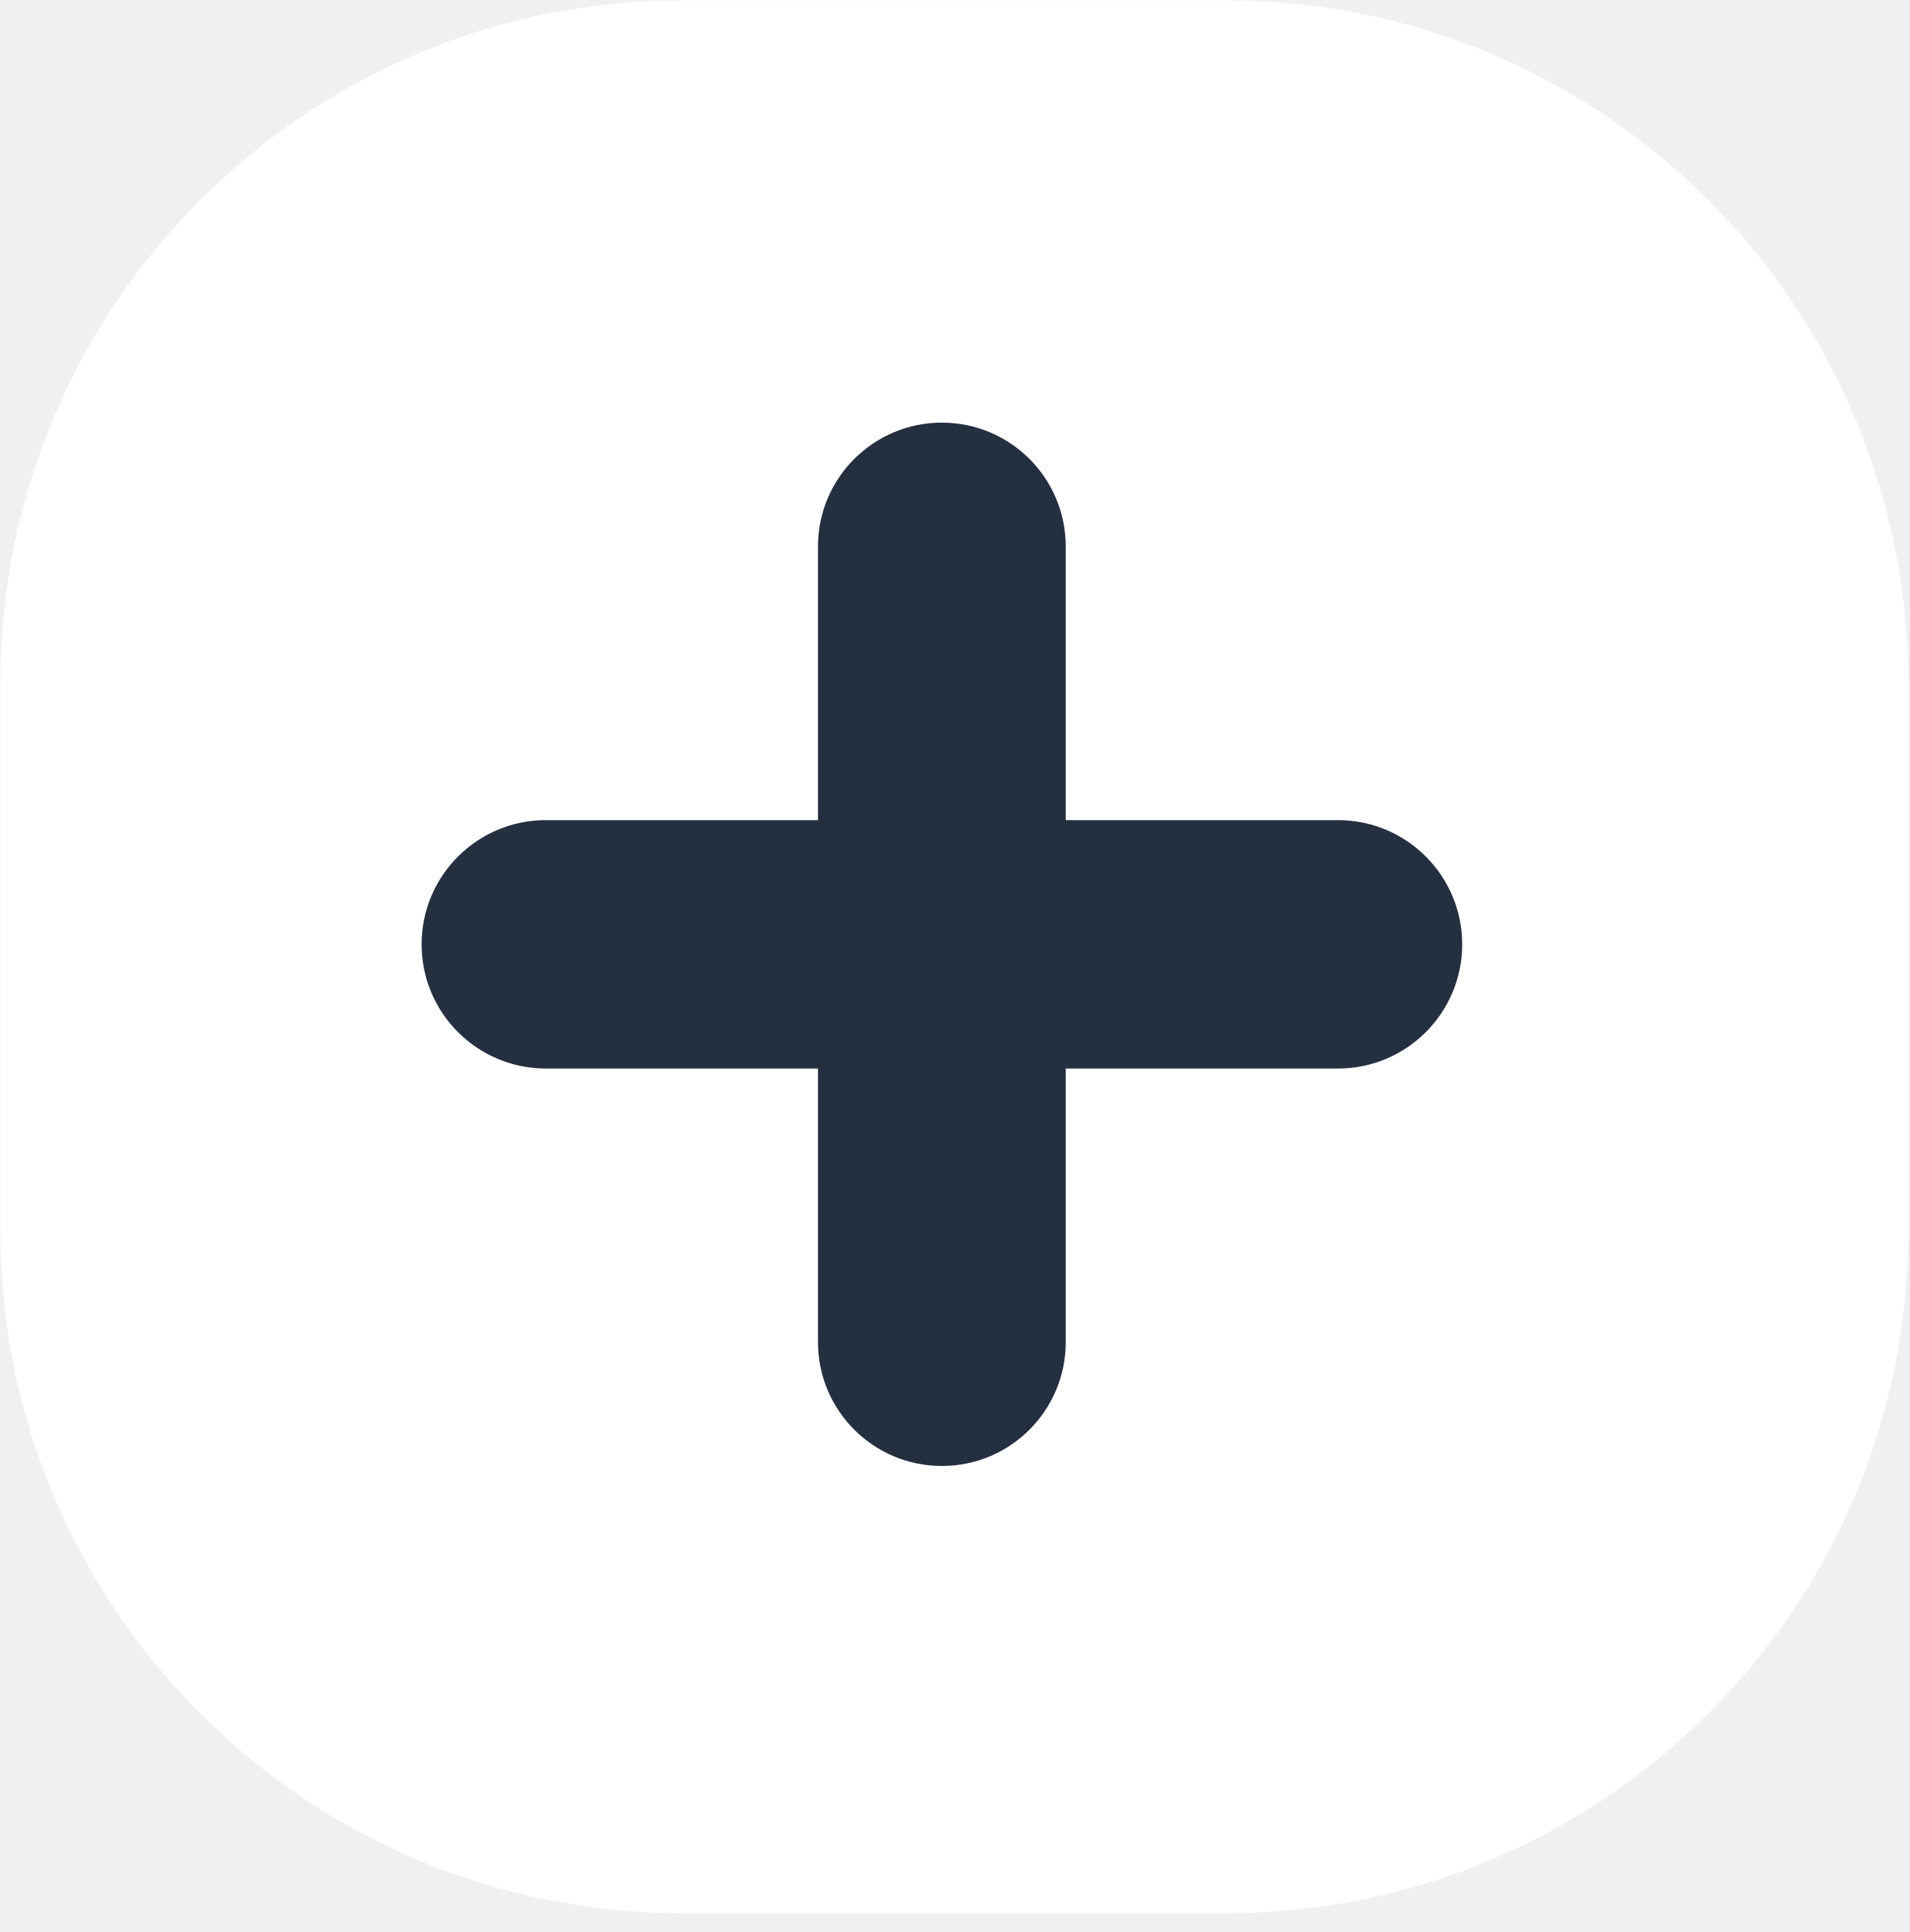
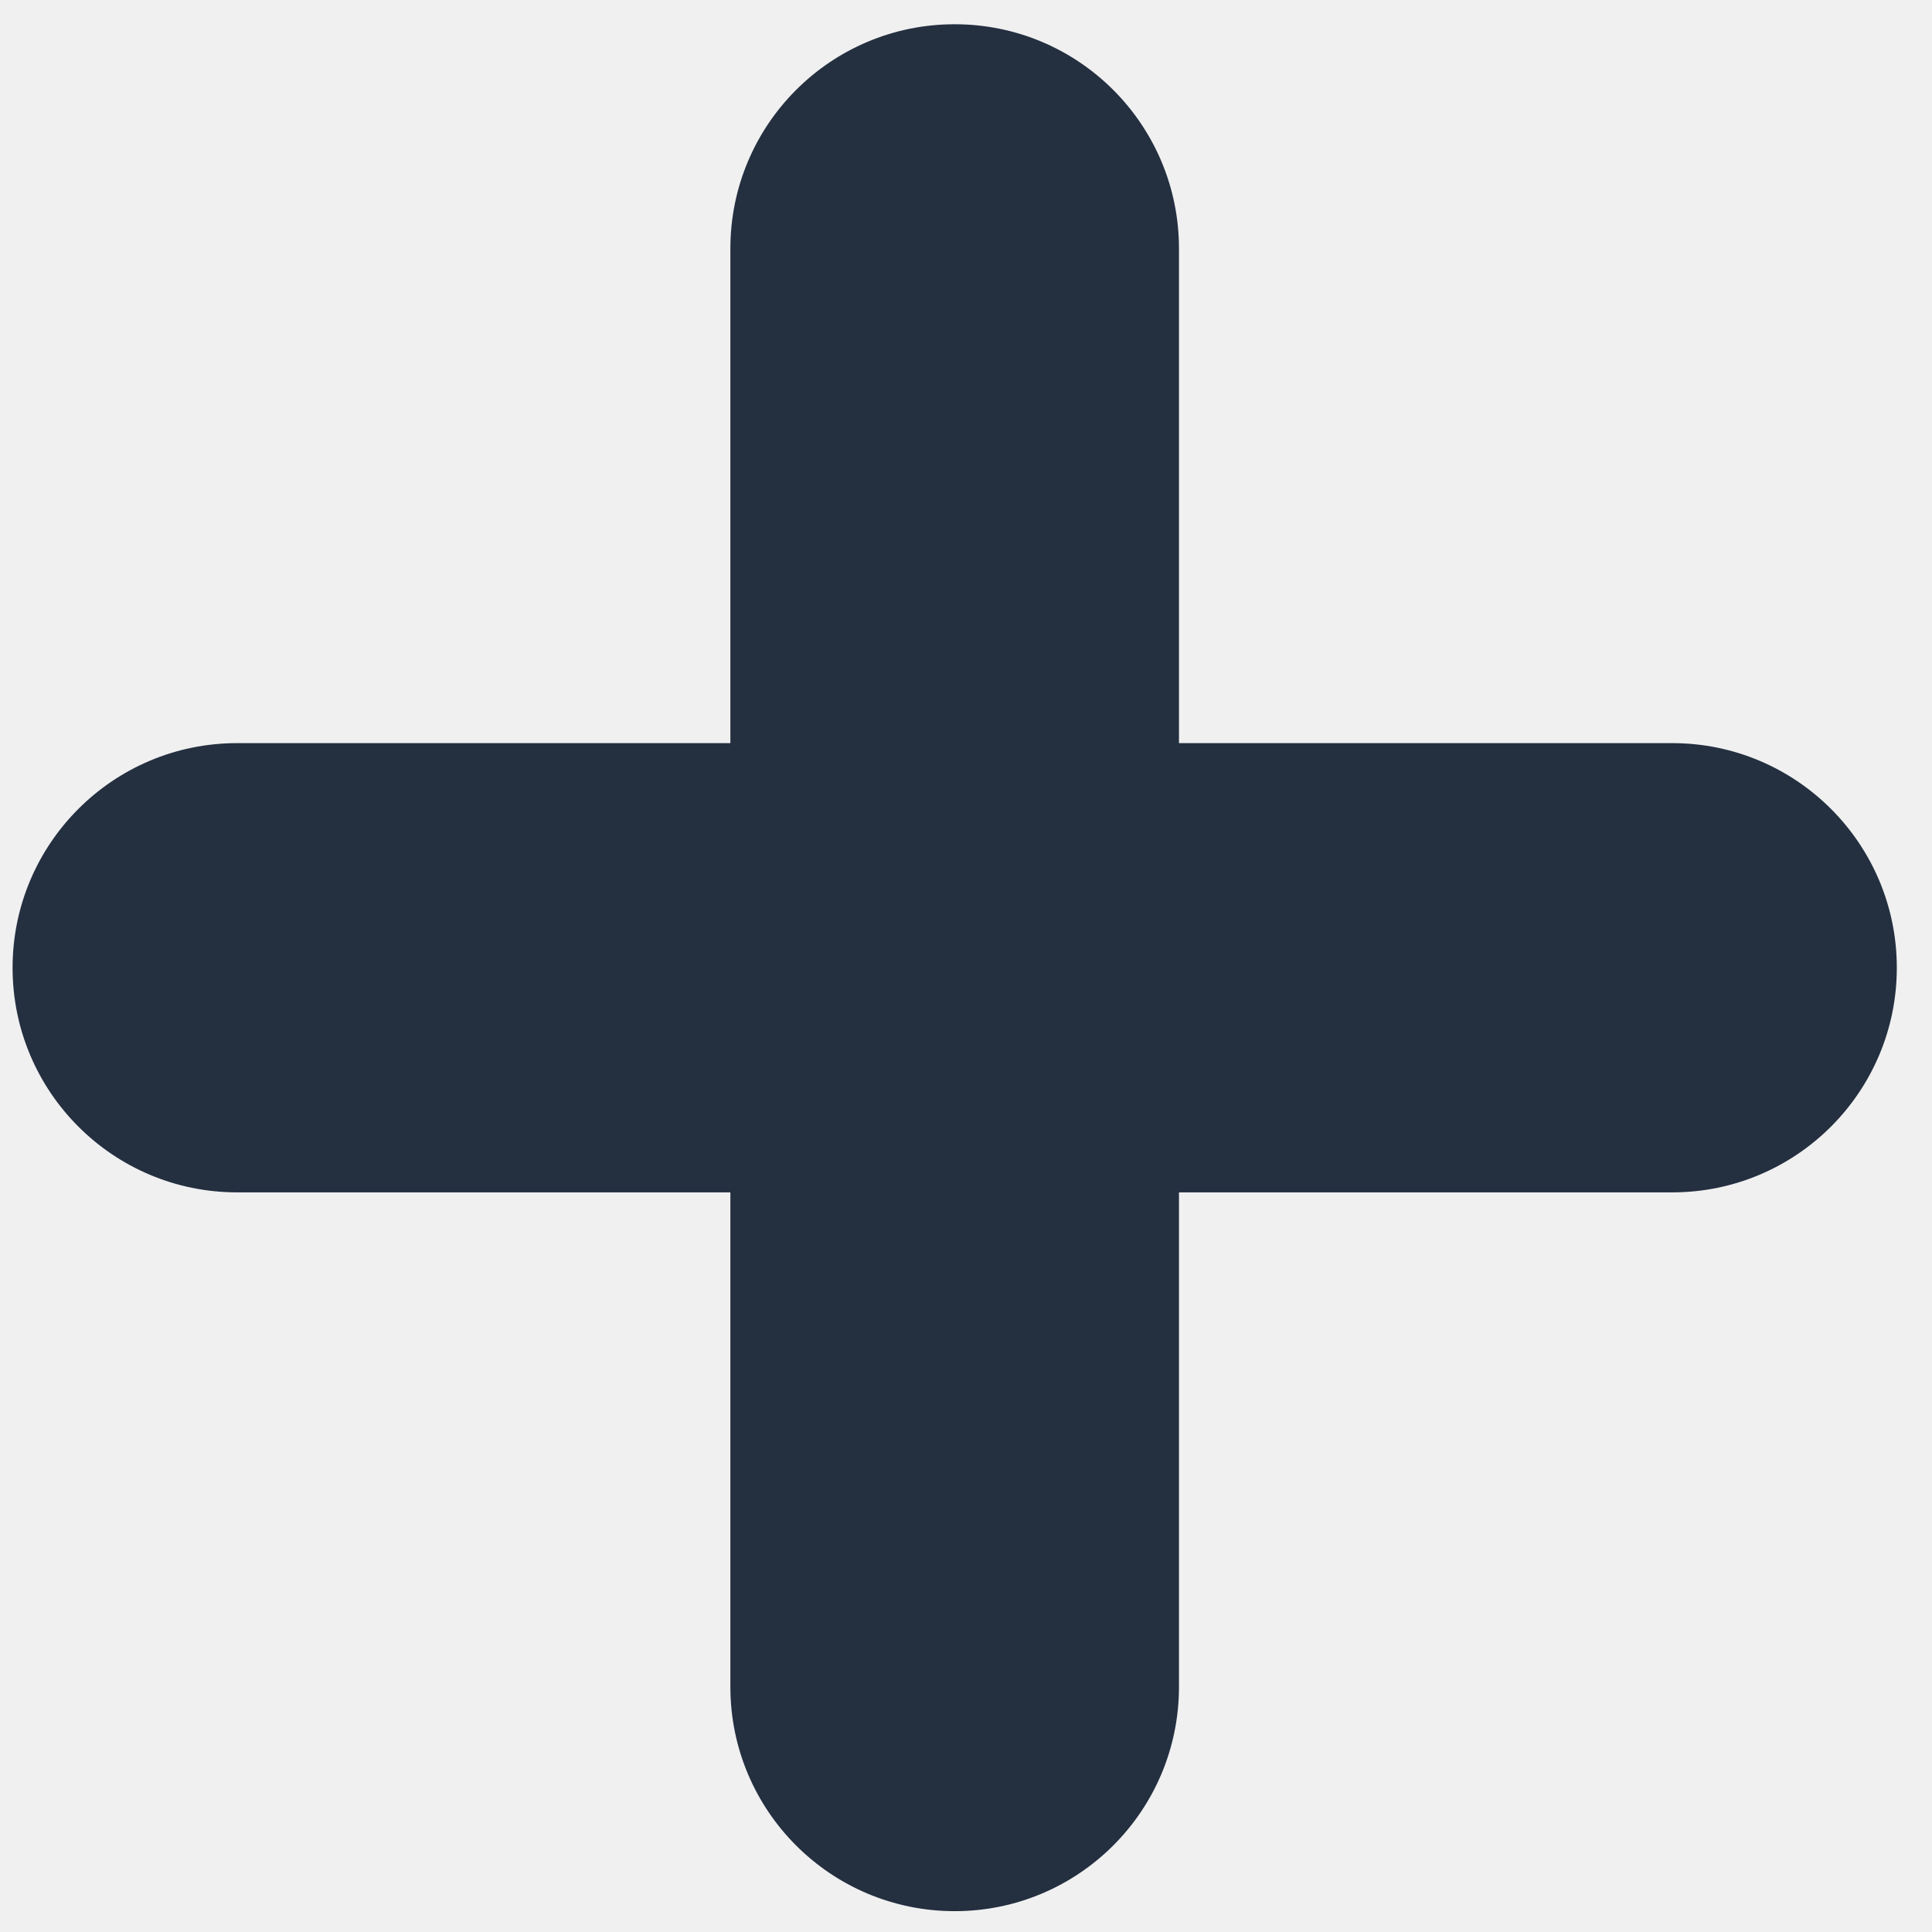
- <svg xmlns="http://www.w3.org/2000/svg" width="84" height="85" viewBox="0 0 84 85" fill="none">
-   <rect x="0.019" y="0.016" width="83.914" height="84.156" rx="30" fill="white" />
-   <path d="M35.98 24.043C35.98 21.033 38.42 18.594 41.429 18.594C44.439 18.594 46.878 21.033 46.878 24.043V59.048C46.878 62.057 44.439 64.497 41.429 64.497C38.42 64.497 35.98 62.057 35.98 59.048V24.043Z" fill="#242F40" />
-   <path d="M58.852 36.082C61.87 36.082 64.316 38.529 64.316 41.547C64.316 44.565 61.87 47.011 58.852 47.011H24.01C20.992 47.011 18.545 44.565 18.545 41.547C18.545 38.529 20.992 36.082 24.01 36.082H58.852Z" fill="#242F40" />
+ <svg xmlns="http://www.w3.org/2000/svg" width="47" height="47" viewBox="0 0 47 47" fill="none">
+   <path d="M17.768 6.047C17.768 3.033 20.211 0.59 23.224 0.59C26.238 0.59 28.681 3.033 28.681 6.047V41.036C28.681 44.05 26.238 46.493 23.224 46.493C20.211 46.493 17.768 44.05 17.768 41.036V6.047Z" fill="#242F40" />
+   <path d="M40.679 18.078C43.697 18.078 46.144 20.525 46.144 23.543C46.144 26.561 43.697 29.007 40.679 29.007H5.77C2.752 29.007 0.306 26.561 0.306 23.543C0.306 20.525 2.752 18.078 5.77 18.078H40.679Z" fill="#242F40" />
</svg>
